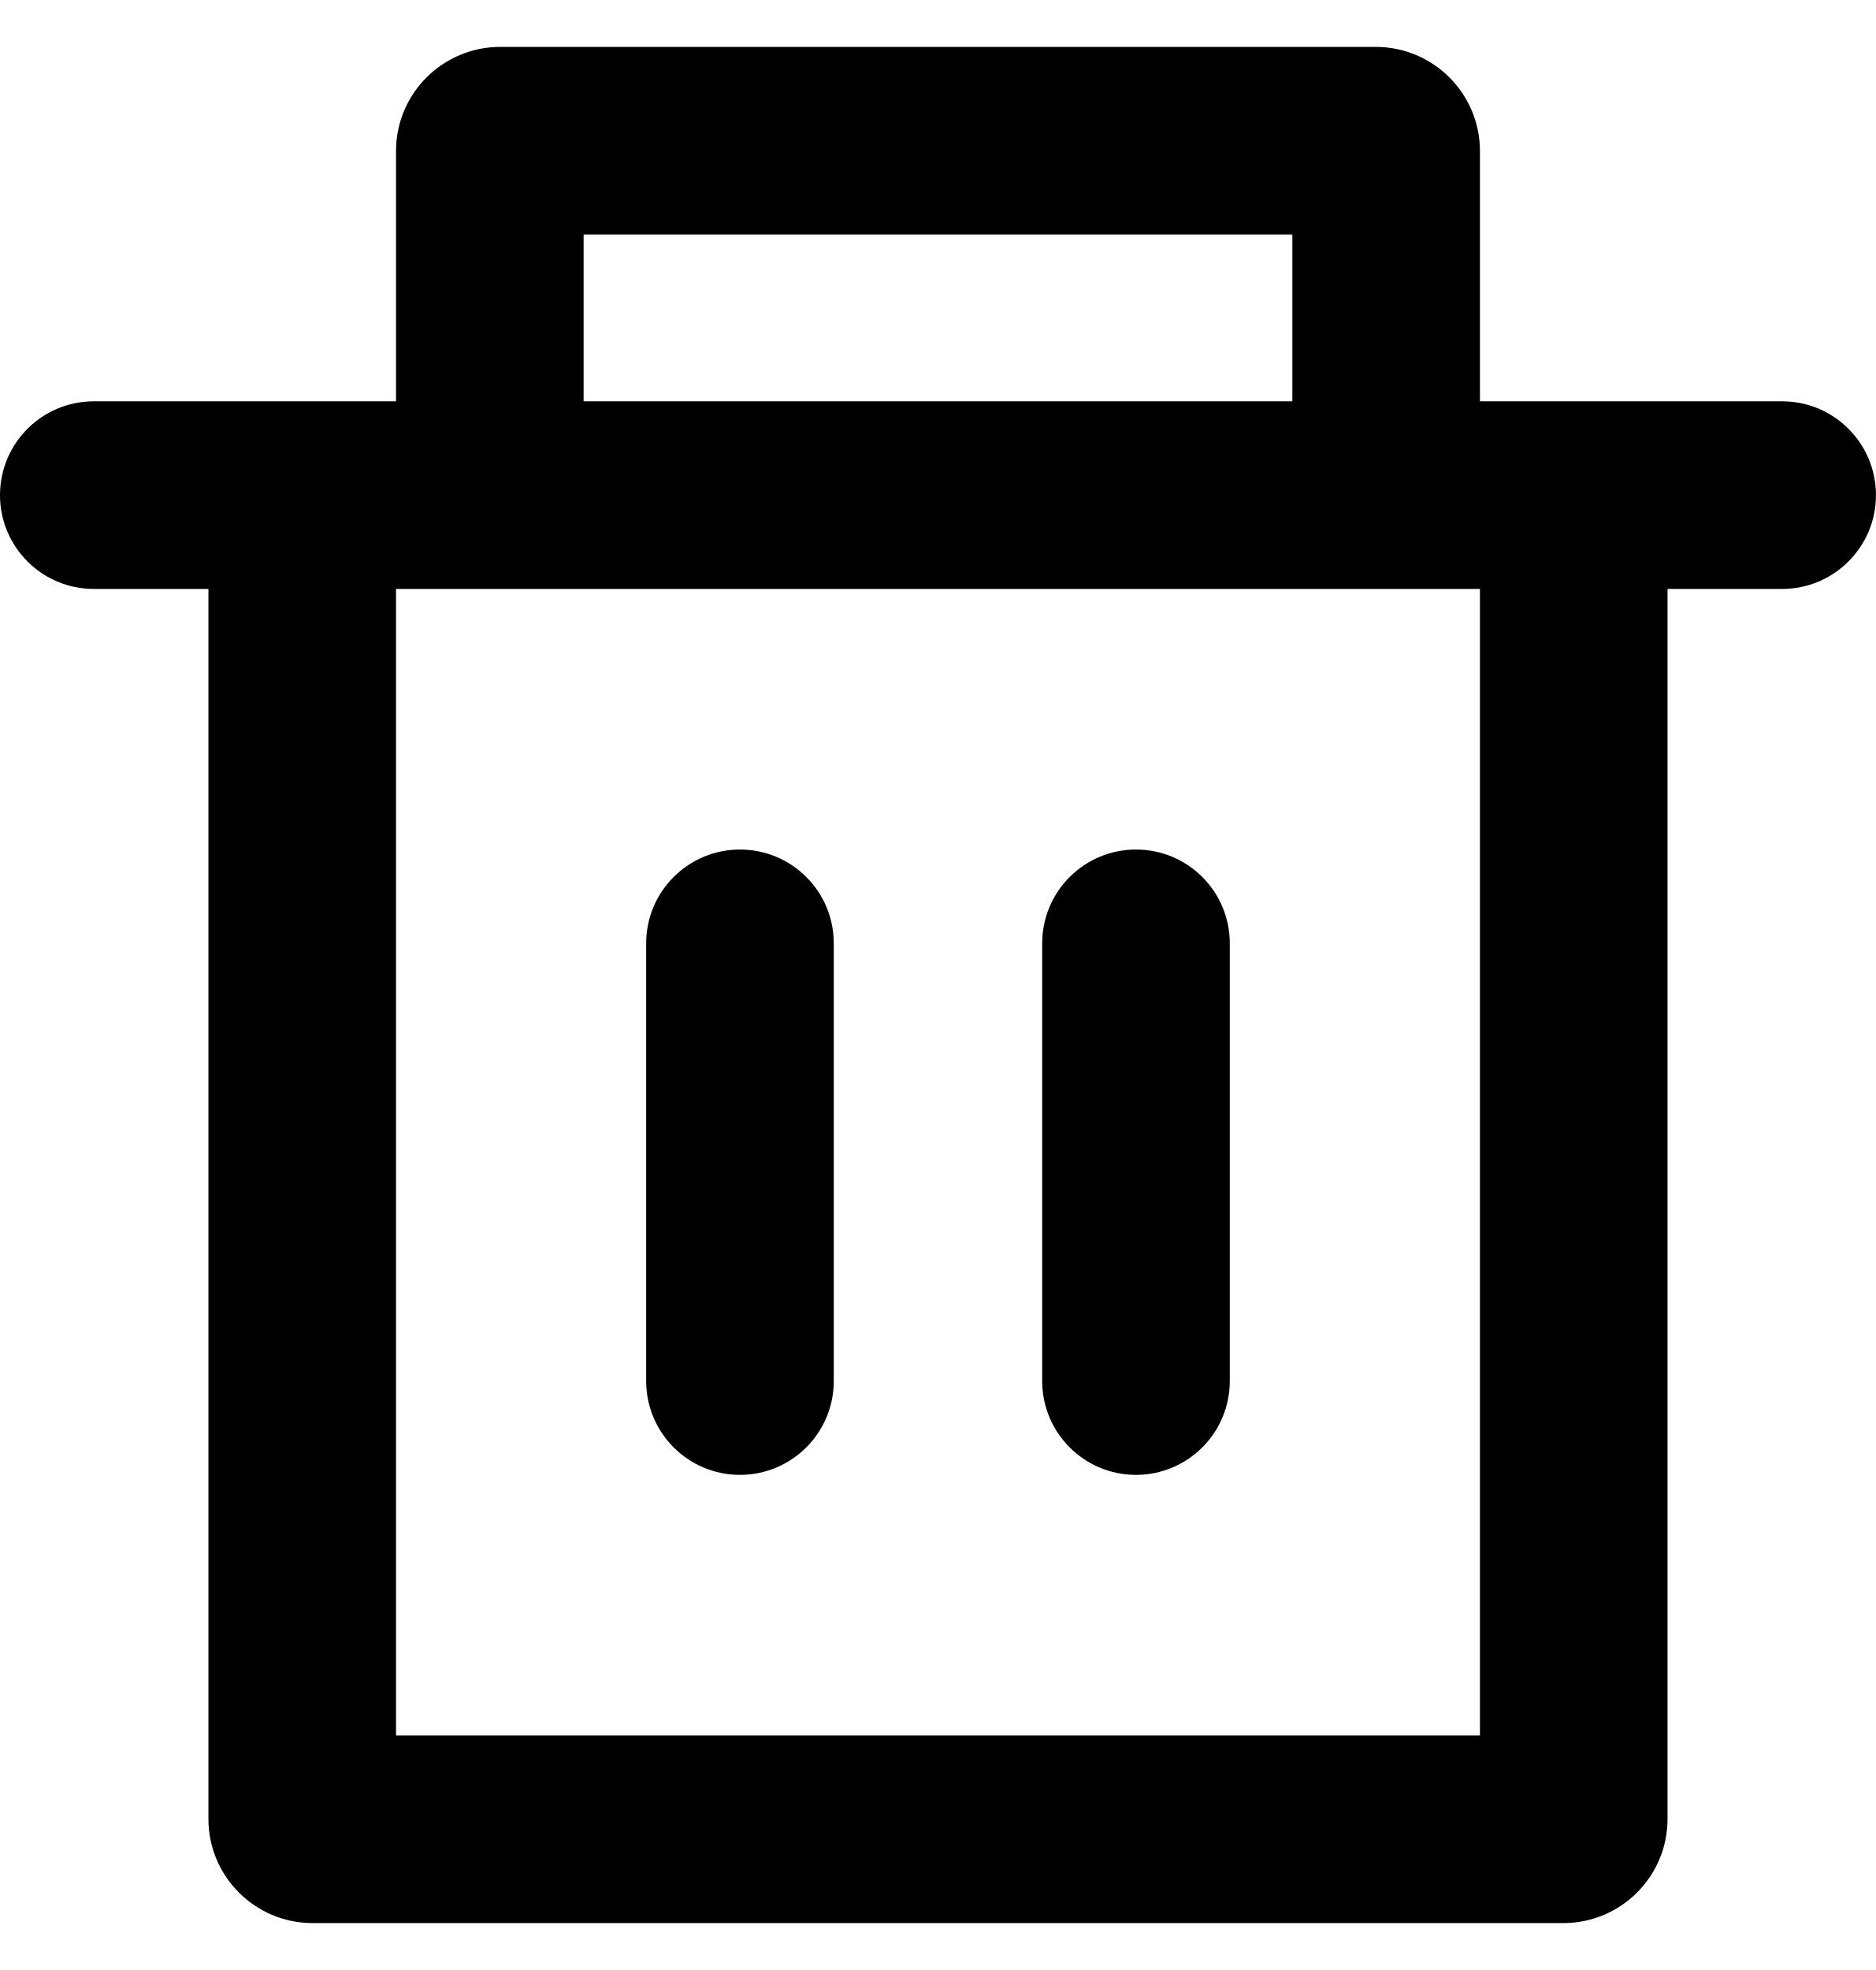
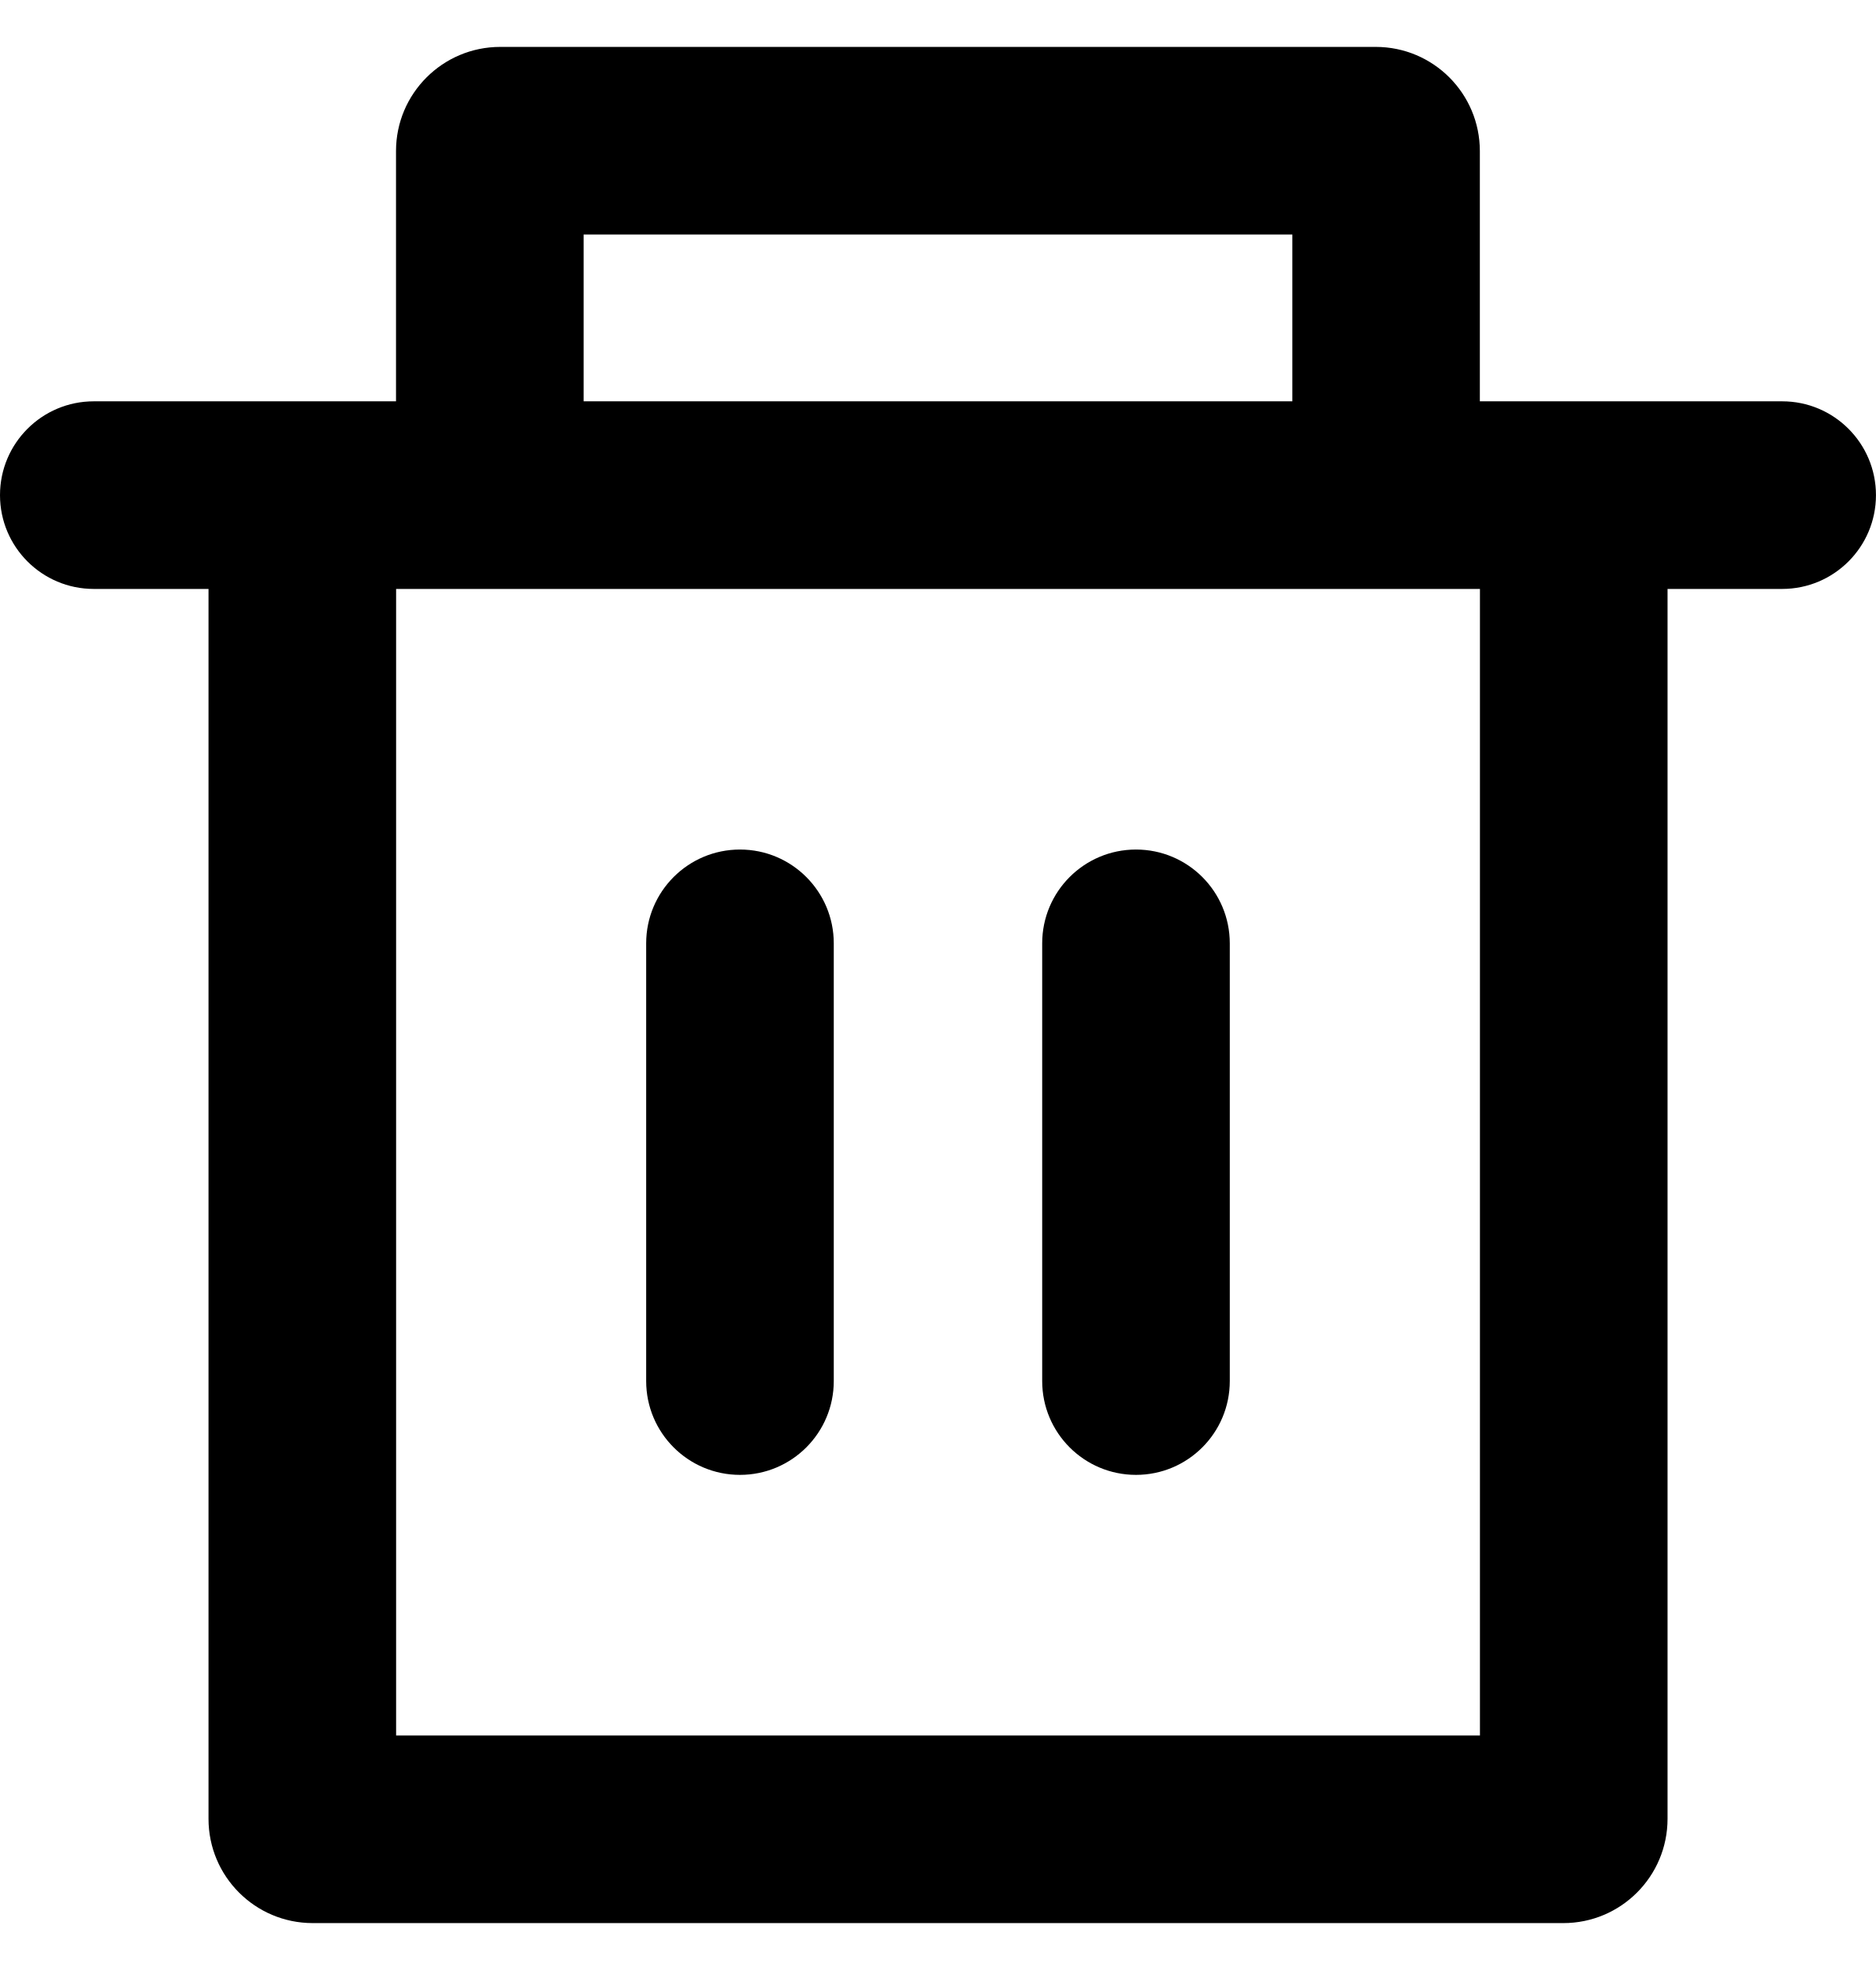
- <svg xmlns="http://www.w3.org/2000/svg" width="20" height="21" viewBox="0 0 20 21" fill="none">
-   <path fill-rule="evenodd" clip-rule="evenodd" d="M6.222 4.278V2.5H13.778V4.278H6.222ZM4.222 4.278V1.611C4.222 0.997 4.72 0.5 5.333 0.5H14.667C15.28 0.5 15.778 0.997 15.778 1.611V4.278H16.667H19C19.552 4.278 20 4.726 20 5.278C20 5.83 19.552 6.278 19 6.278H17.778V19.389C17.778 20.003 17.28 20.5 16.667 20.5H3.333C2.72 20.5 2.222 20.003 2.222 19.389V6.278H1C0.448 6.278 0 5.83 0 5.278C0 4.726 0.448 4.278 1 4.278H3.333H4.222ZM14.667 6.278H5.333H4.222V18.5H15.778V6.278H14.667ZM7.889 9.056C8.441 9.056 8.889 9.503 8.889 10.056V14.722C8.889 15.274 8.441 15.722 7.889 15.722C7.337 15.722 6.889 15.274 6.889 14.722V10.056C6.889 9.503 7.337 9.056 7.889 9.056ZM13.111 10.056C13.111 9.503 12.663 9.056 12.111 9.056C11.559 9.056 11.111 9.503 11.111 10.056V14.722C11.111 15.274 11.559 15.722 12.111 15.722C12.663 15.722 13.111 15.274 13.111 14.722V10.056Z" fill="currentColor" />
+ <svg xmlns="http://www.w3.org/2000/svg" width="20" height="21" fill="none">
+   <path fill="currentColor" fill-rule="evenodd" d="M6.222 4.278V2.5h7.556v1.778H6.222Zm-2 0V1.61C4.222.997 4.72.5 5.333.5h9.334c.613 0 1.11.497 1.11 1.111v2.667H19a1 1 0 1 1 0 2h-1.222v13.11c0 .615-.498 1.112-1.111 1.112H3.333a1.111 1.111 0 0 1-1.11-1.111V6.278H1a1 1 0 0 1 0-2H4.223Zm10.445 2H4.223V18.5h11.555V6.278h-1.111ZM7.889 9.056a1 1 0 0 1 1 1v4.666a1 1 0 1 1-2 0v-4.666a1 1 0 0 1 1-1Zm5.222 1a1 1 0 1 0-2 0v4.666a1 1 0 1 0 2 0v-4.666Z" clip-rule="evenodd" />
</svg>
